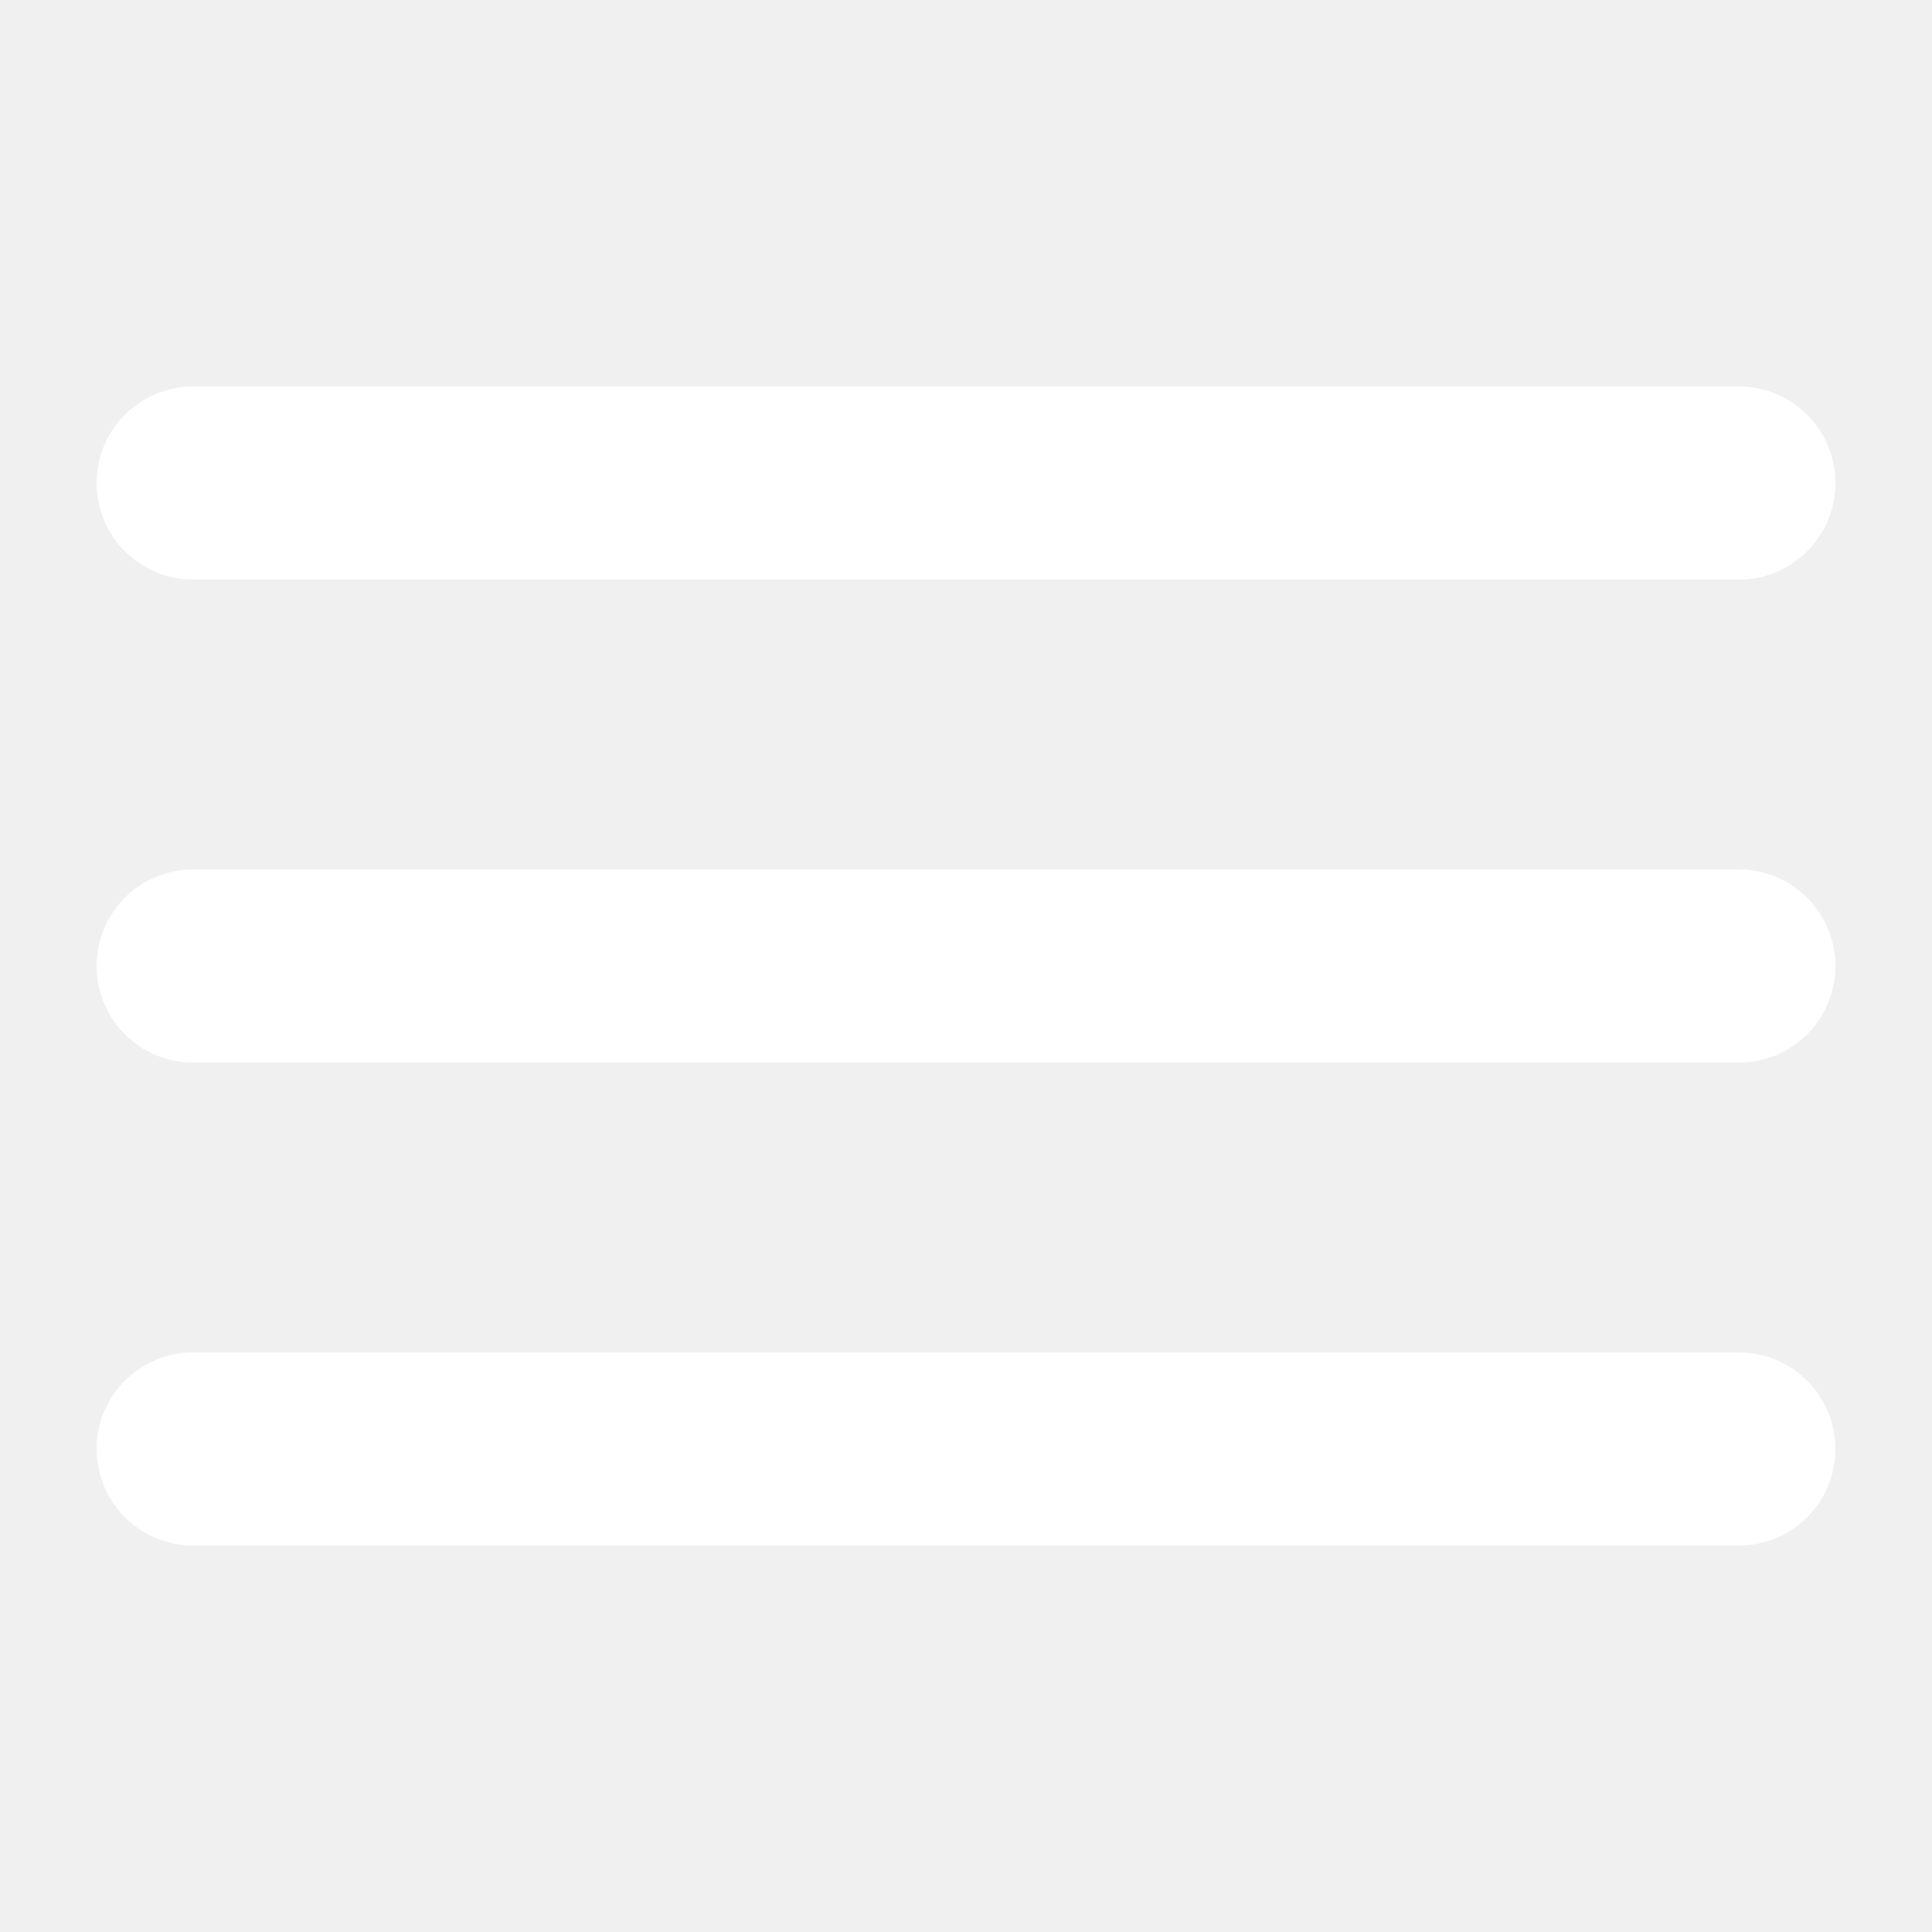
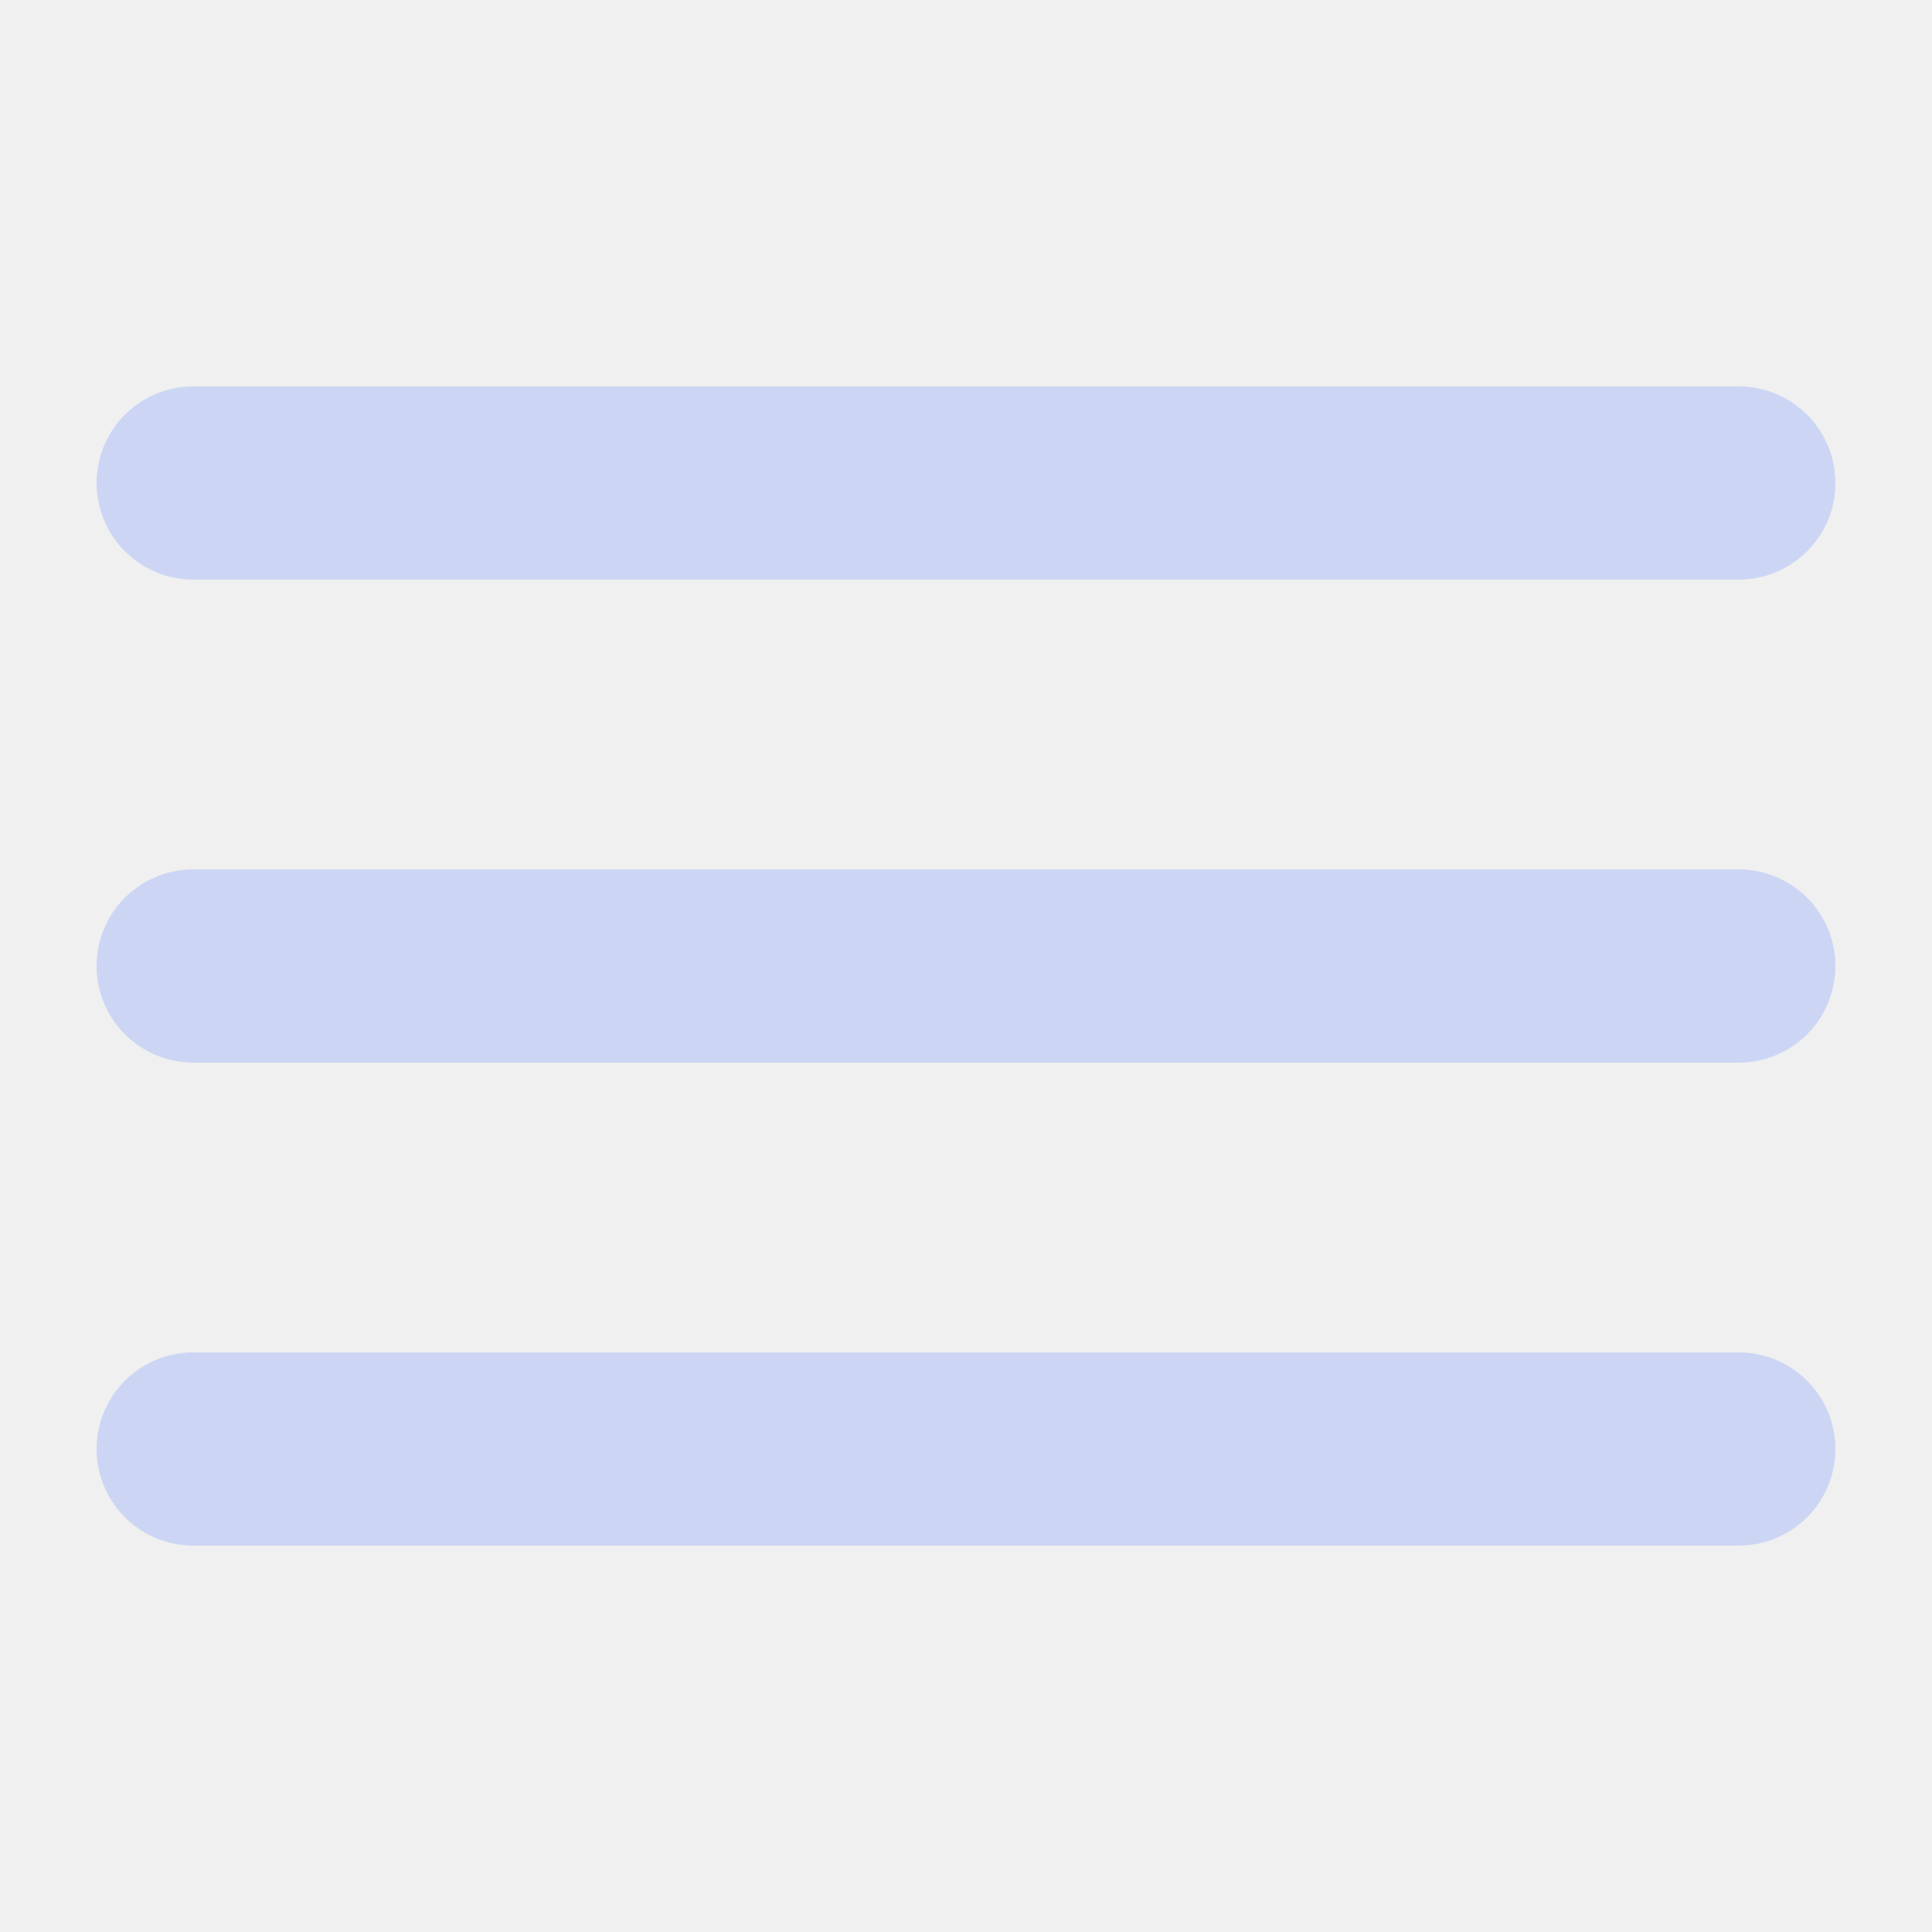
<svg xmlns="http://www.w3.org/2000/svg" width="100%" height="100%" viewBox="0 0 200 200">
-   <line x1="20" y1="50" x2="180" y2="50" stroke="white" stroke-width="20" stroke-linecap="round" />
-   <line x1="20" y1="100" x2="180" y2="100" stroke="white" stroke-width="20" stroke-linecap="round" />
-   <line x1="20" y1="150" x2="180" y2="150" stroke="white" stroke-width="20" stroke-linecap="round" />
+   <line x1="20" y1="50" x2="180" y2="50" stroke="#CCD6F4" stroke-width="20" stroke-linecap="round" />
+   <line x1="20" y1="100" x2="180" y2="100" stroke="#CCD6F4" stroke-width="20" stroke-linecap="round" />
+   <line x1="20" y1="150" x2="180" y2="150" stroke="#CCD6F4" stroke-width="20" stroke-linecap="round" />
</svg>
